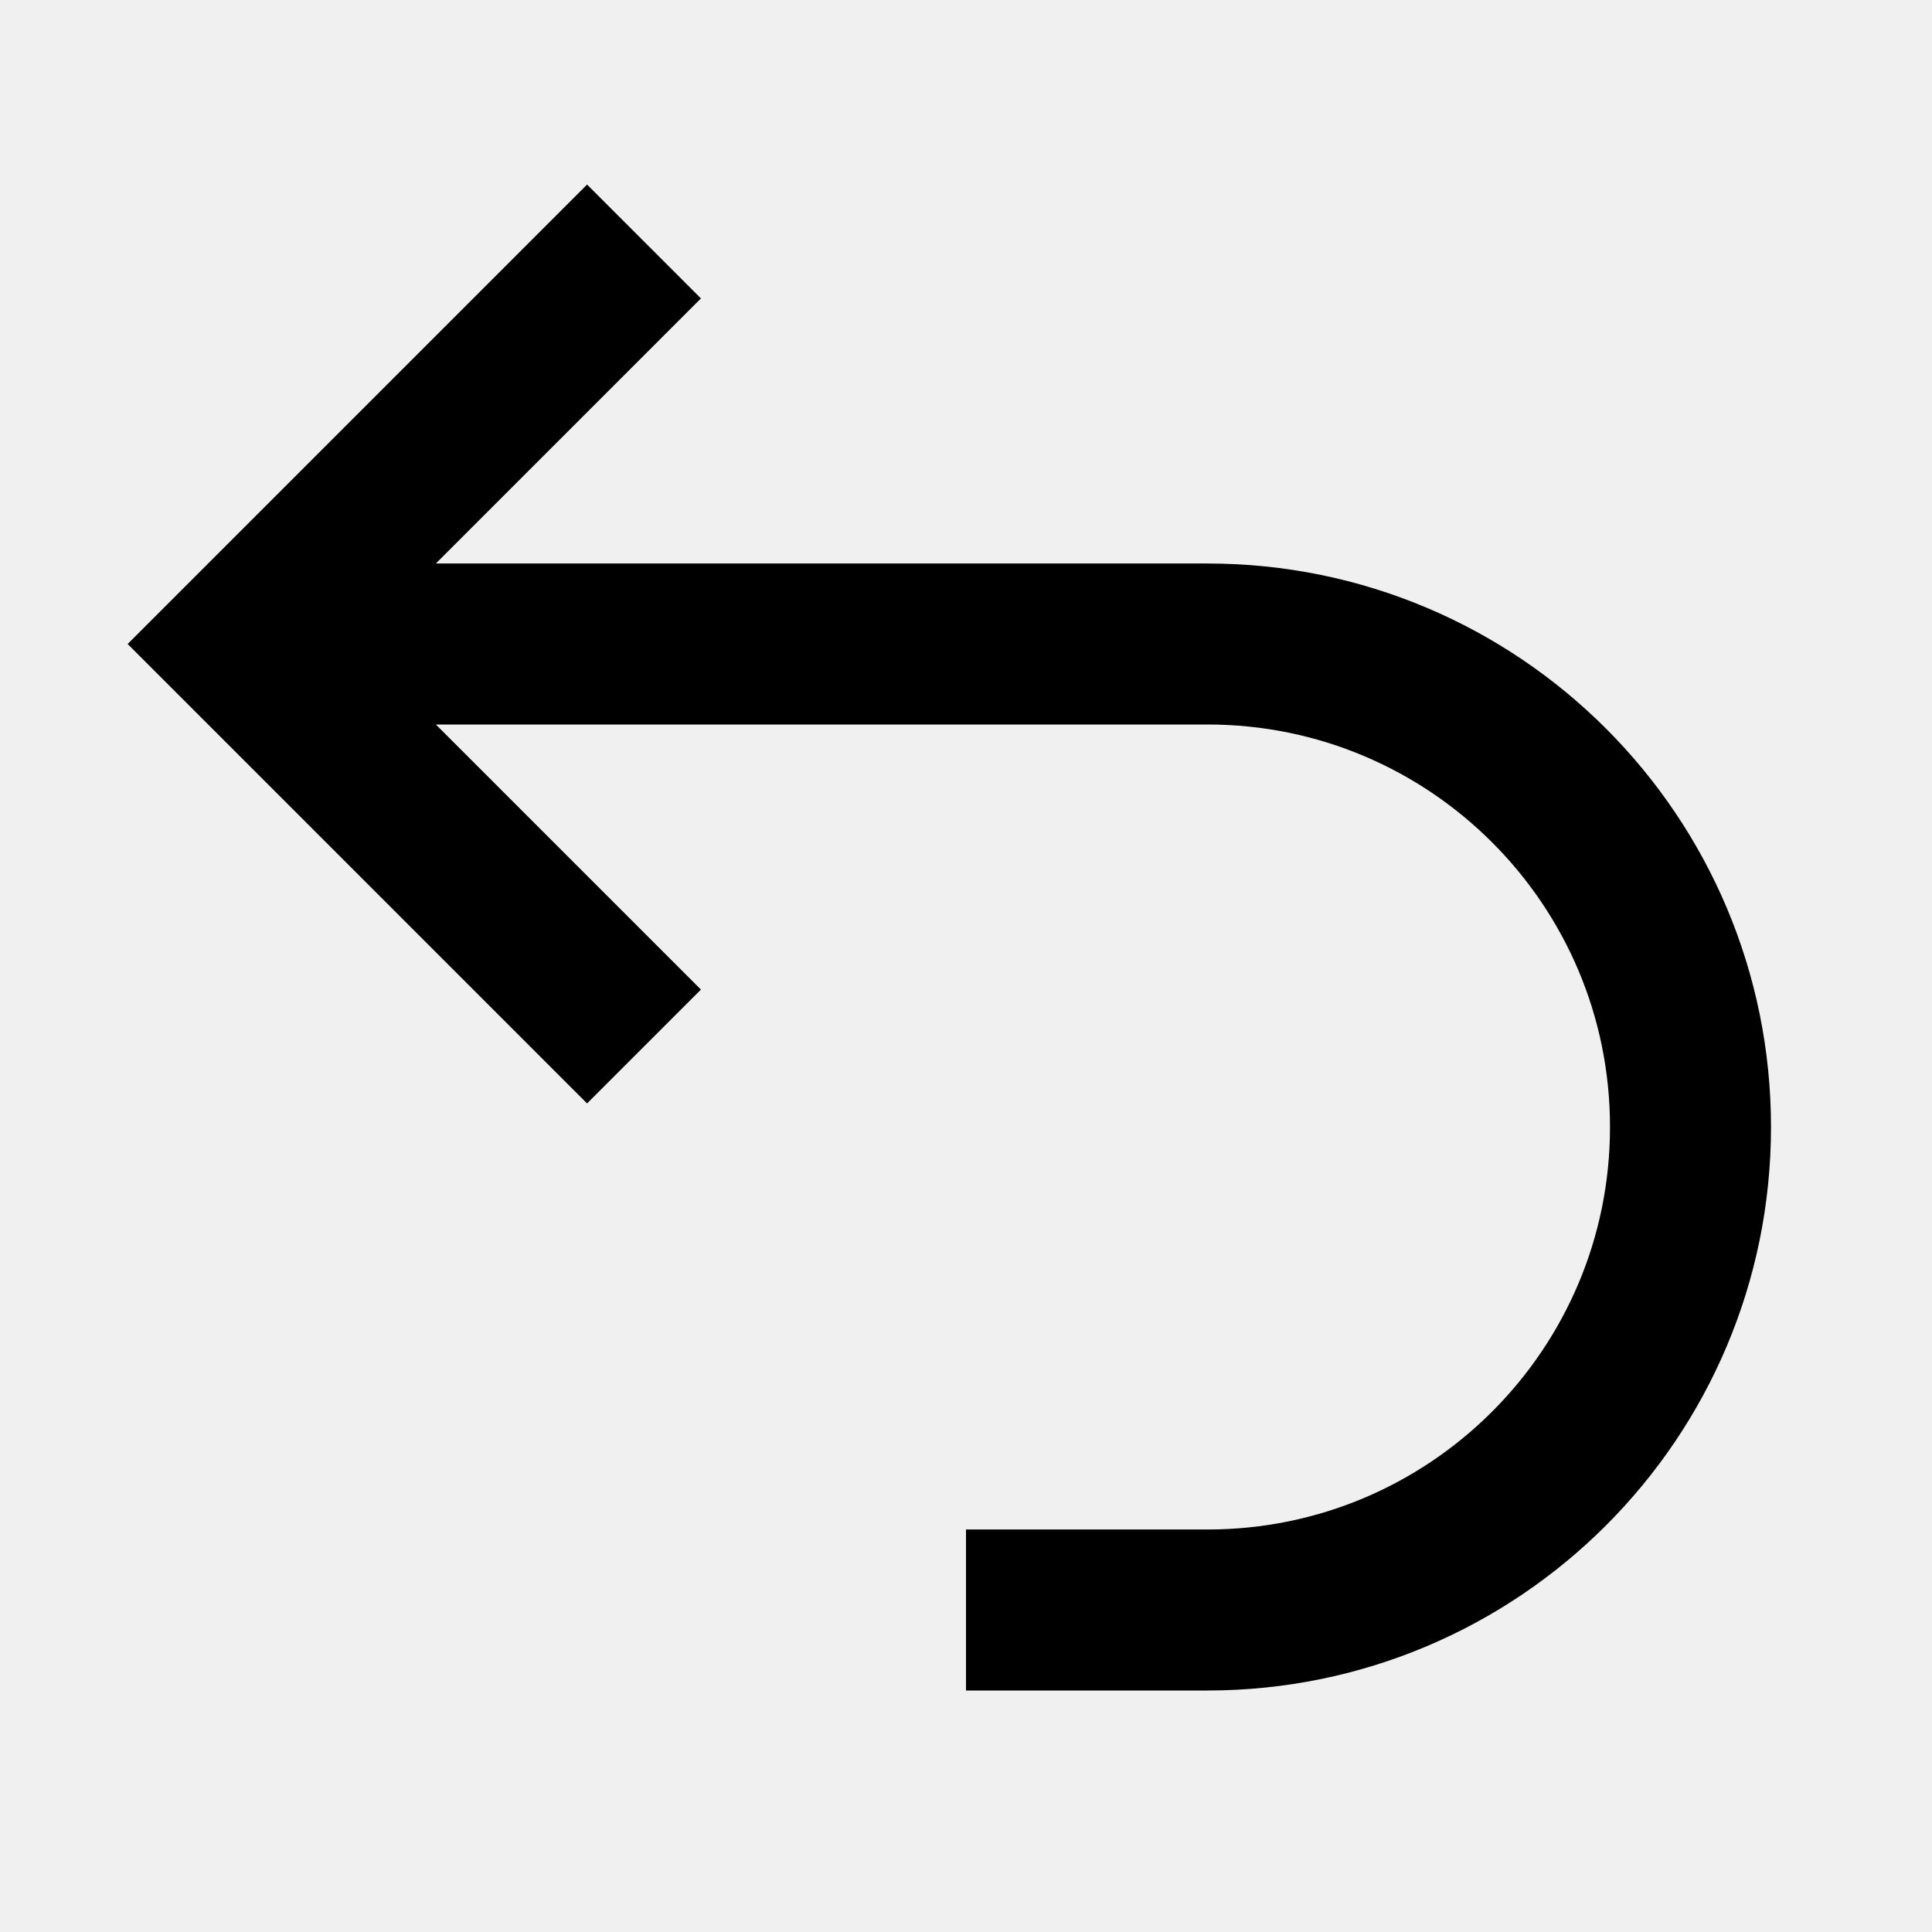
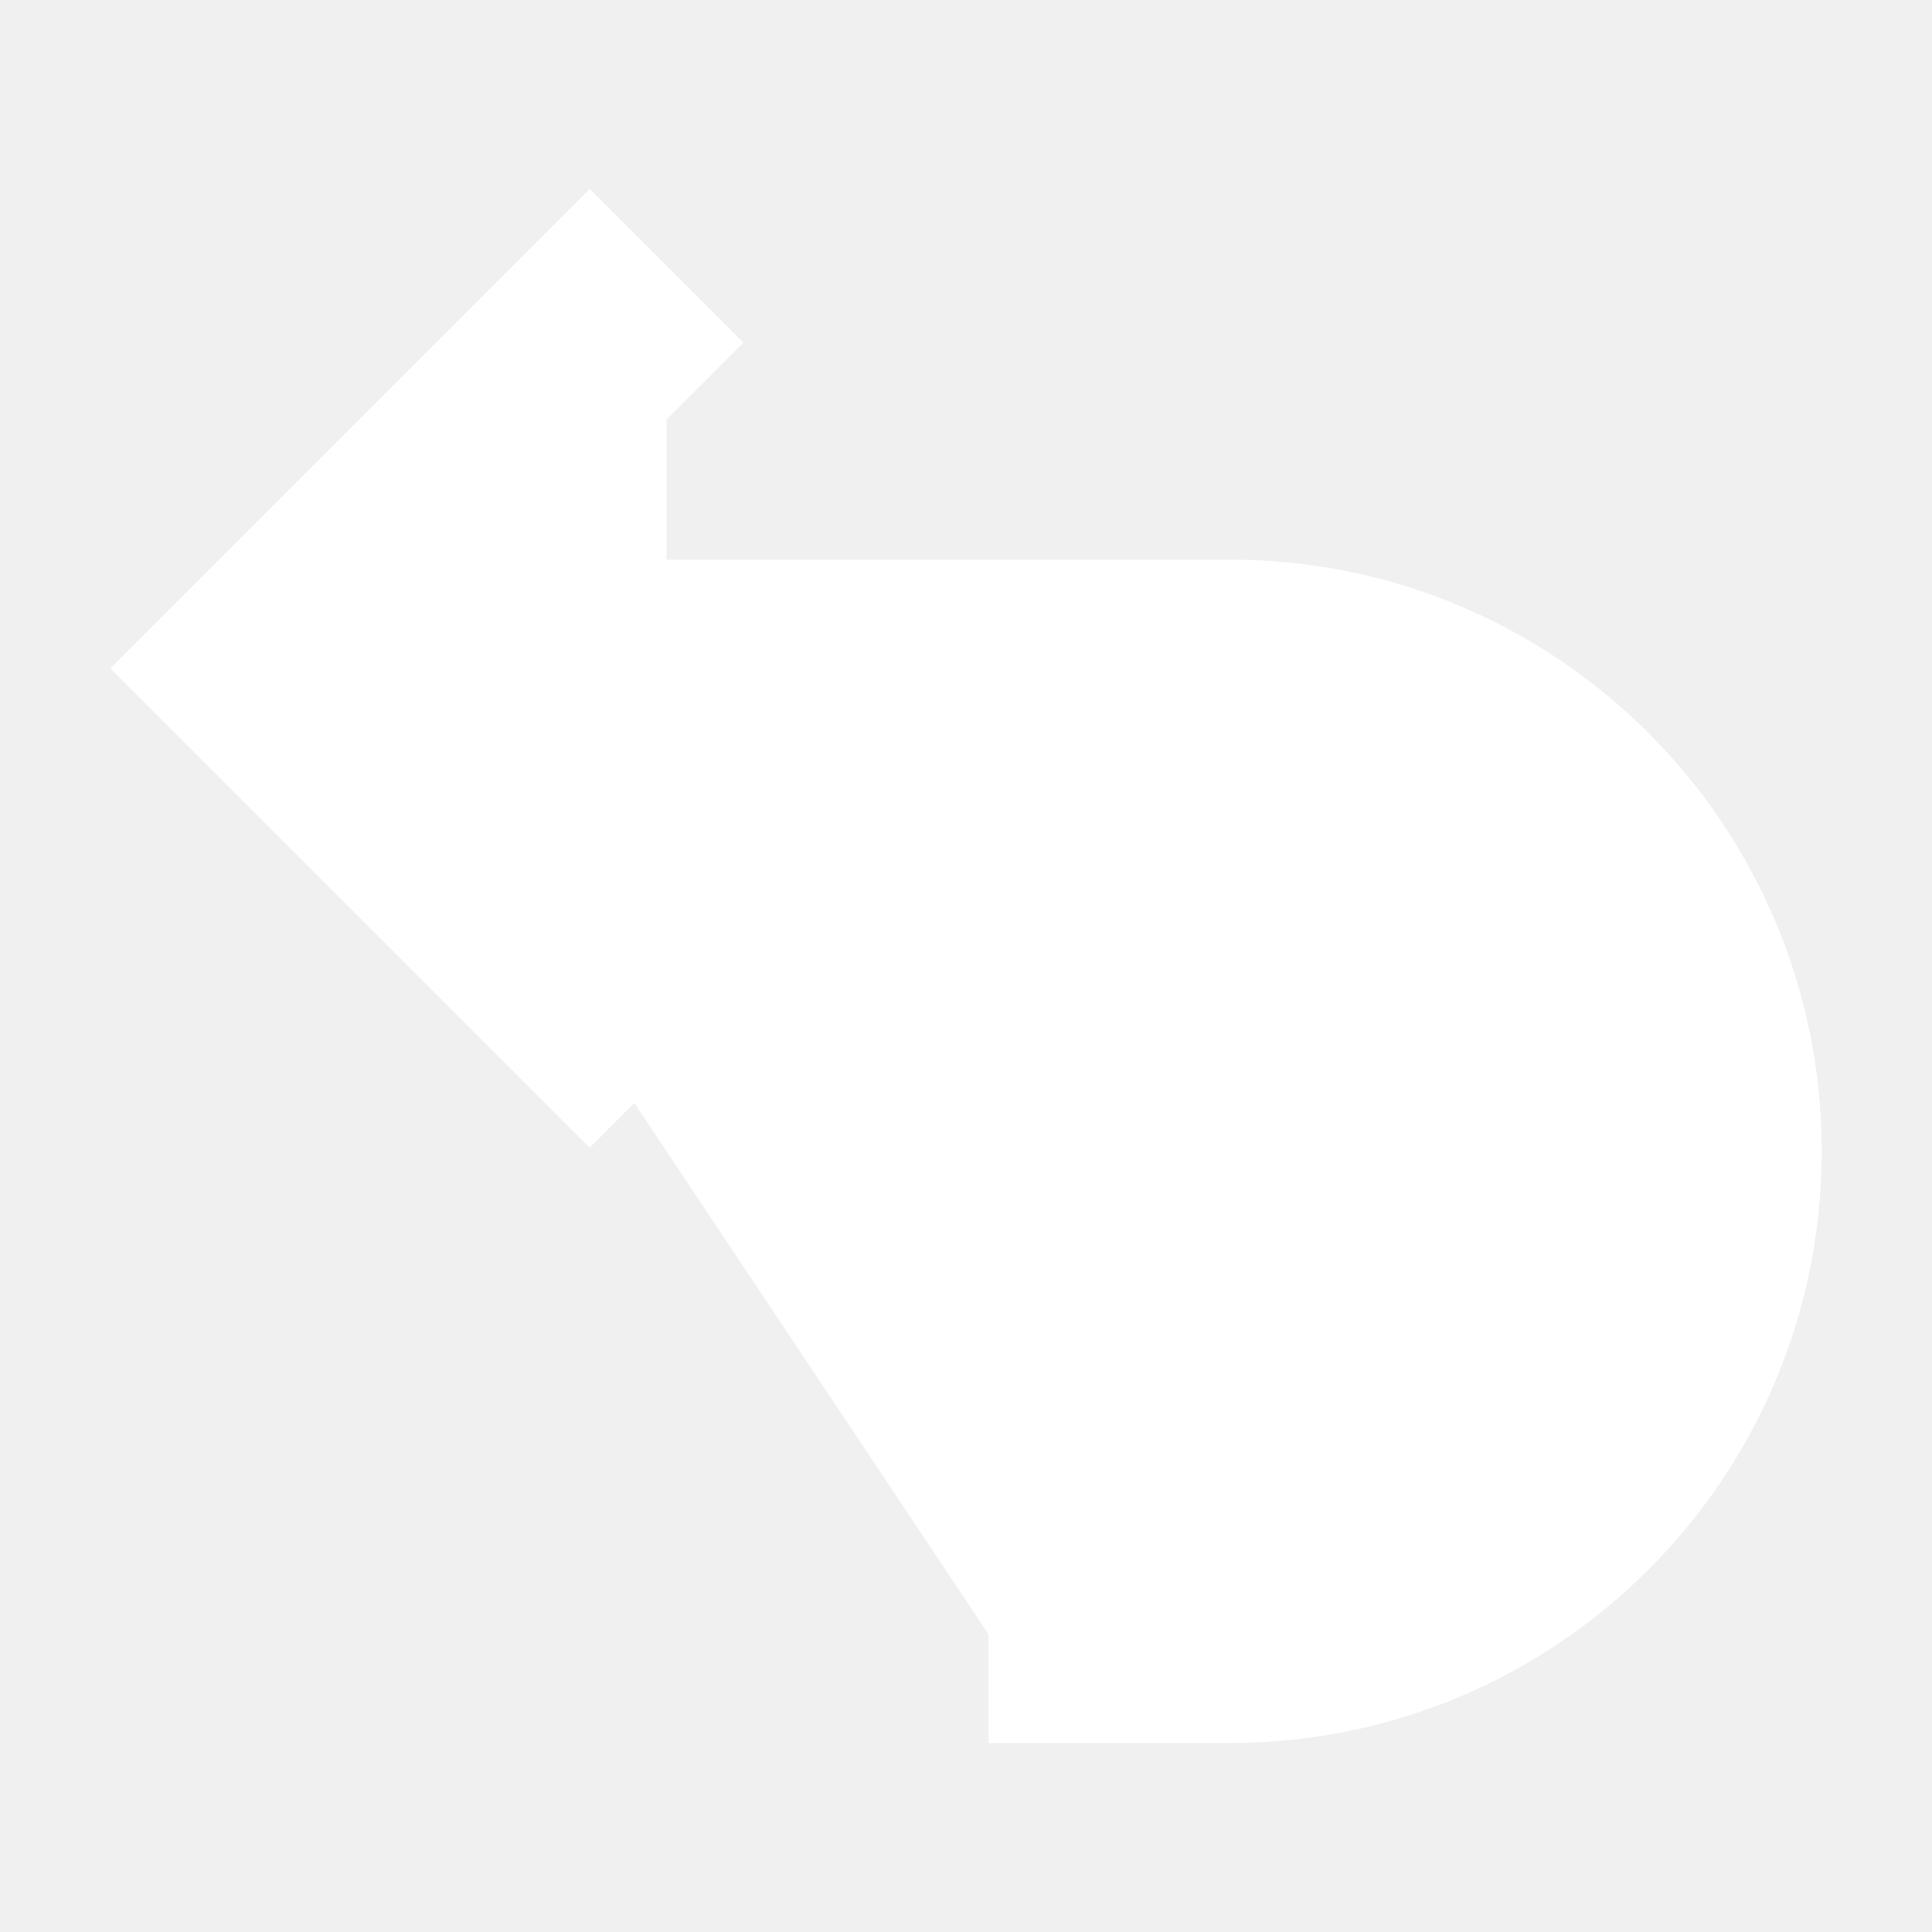
- <svg xmlns="http://www.w3.org/2000/svg" width="800px" height="800px" viewBox="0 0 24 24">
-   <path fill="none" stroke="#000000" stroke-width="2" d="M8,3 L3,8 L8,13 M12,20 L15,20 C18.314,20 21,17.314 21,14 C21,10.686 18.314,8 15,8 L4,8" />
+ <svg xmlns="http://www.w3.org/2000/svg" width="800px" height="800px" viewBox="0 0 24 24" version="1.1" id="svg1">
+   <defs id="defs1" />
+   <path fill="none" stroke="#000000" stroke-width="2" d="m 8.28,3.302 -5,5 5,5 m 4,7 h 3 c 3.314,0 6,-2.686 6,-6 0,-3.314 -2.686,-6 -6,-6 H 4.28" id="path1" style="fill:#ffffff;fill-opacity:1;stroke:#ffffff;stroke-width:2.7;stroke-dasharray:none;stroke-opacity:1" />
</svg>
